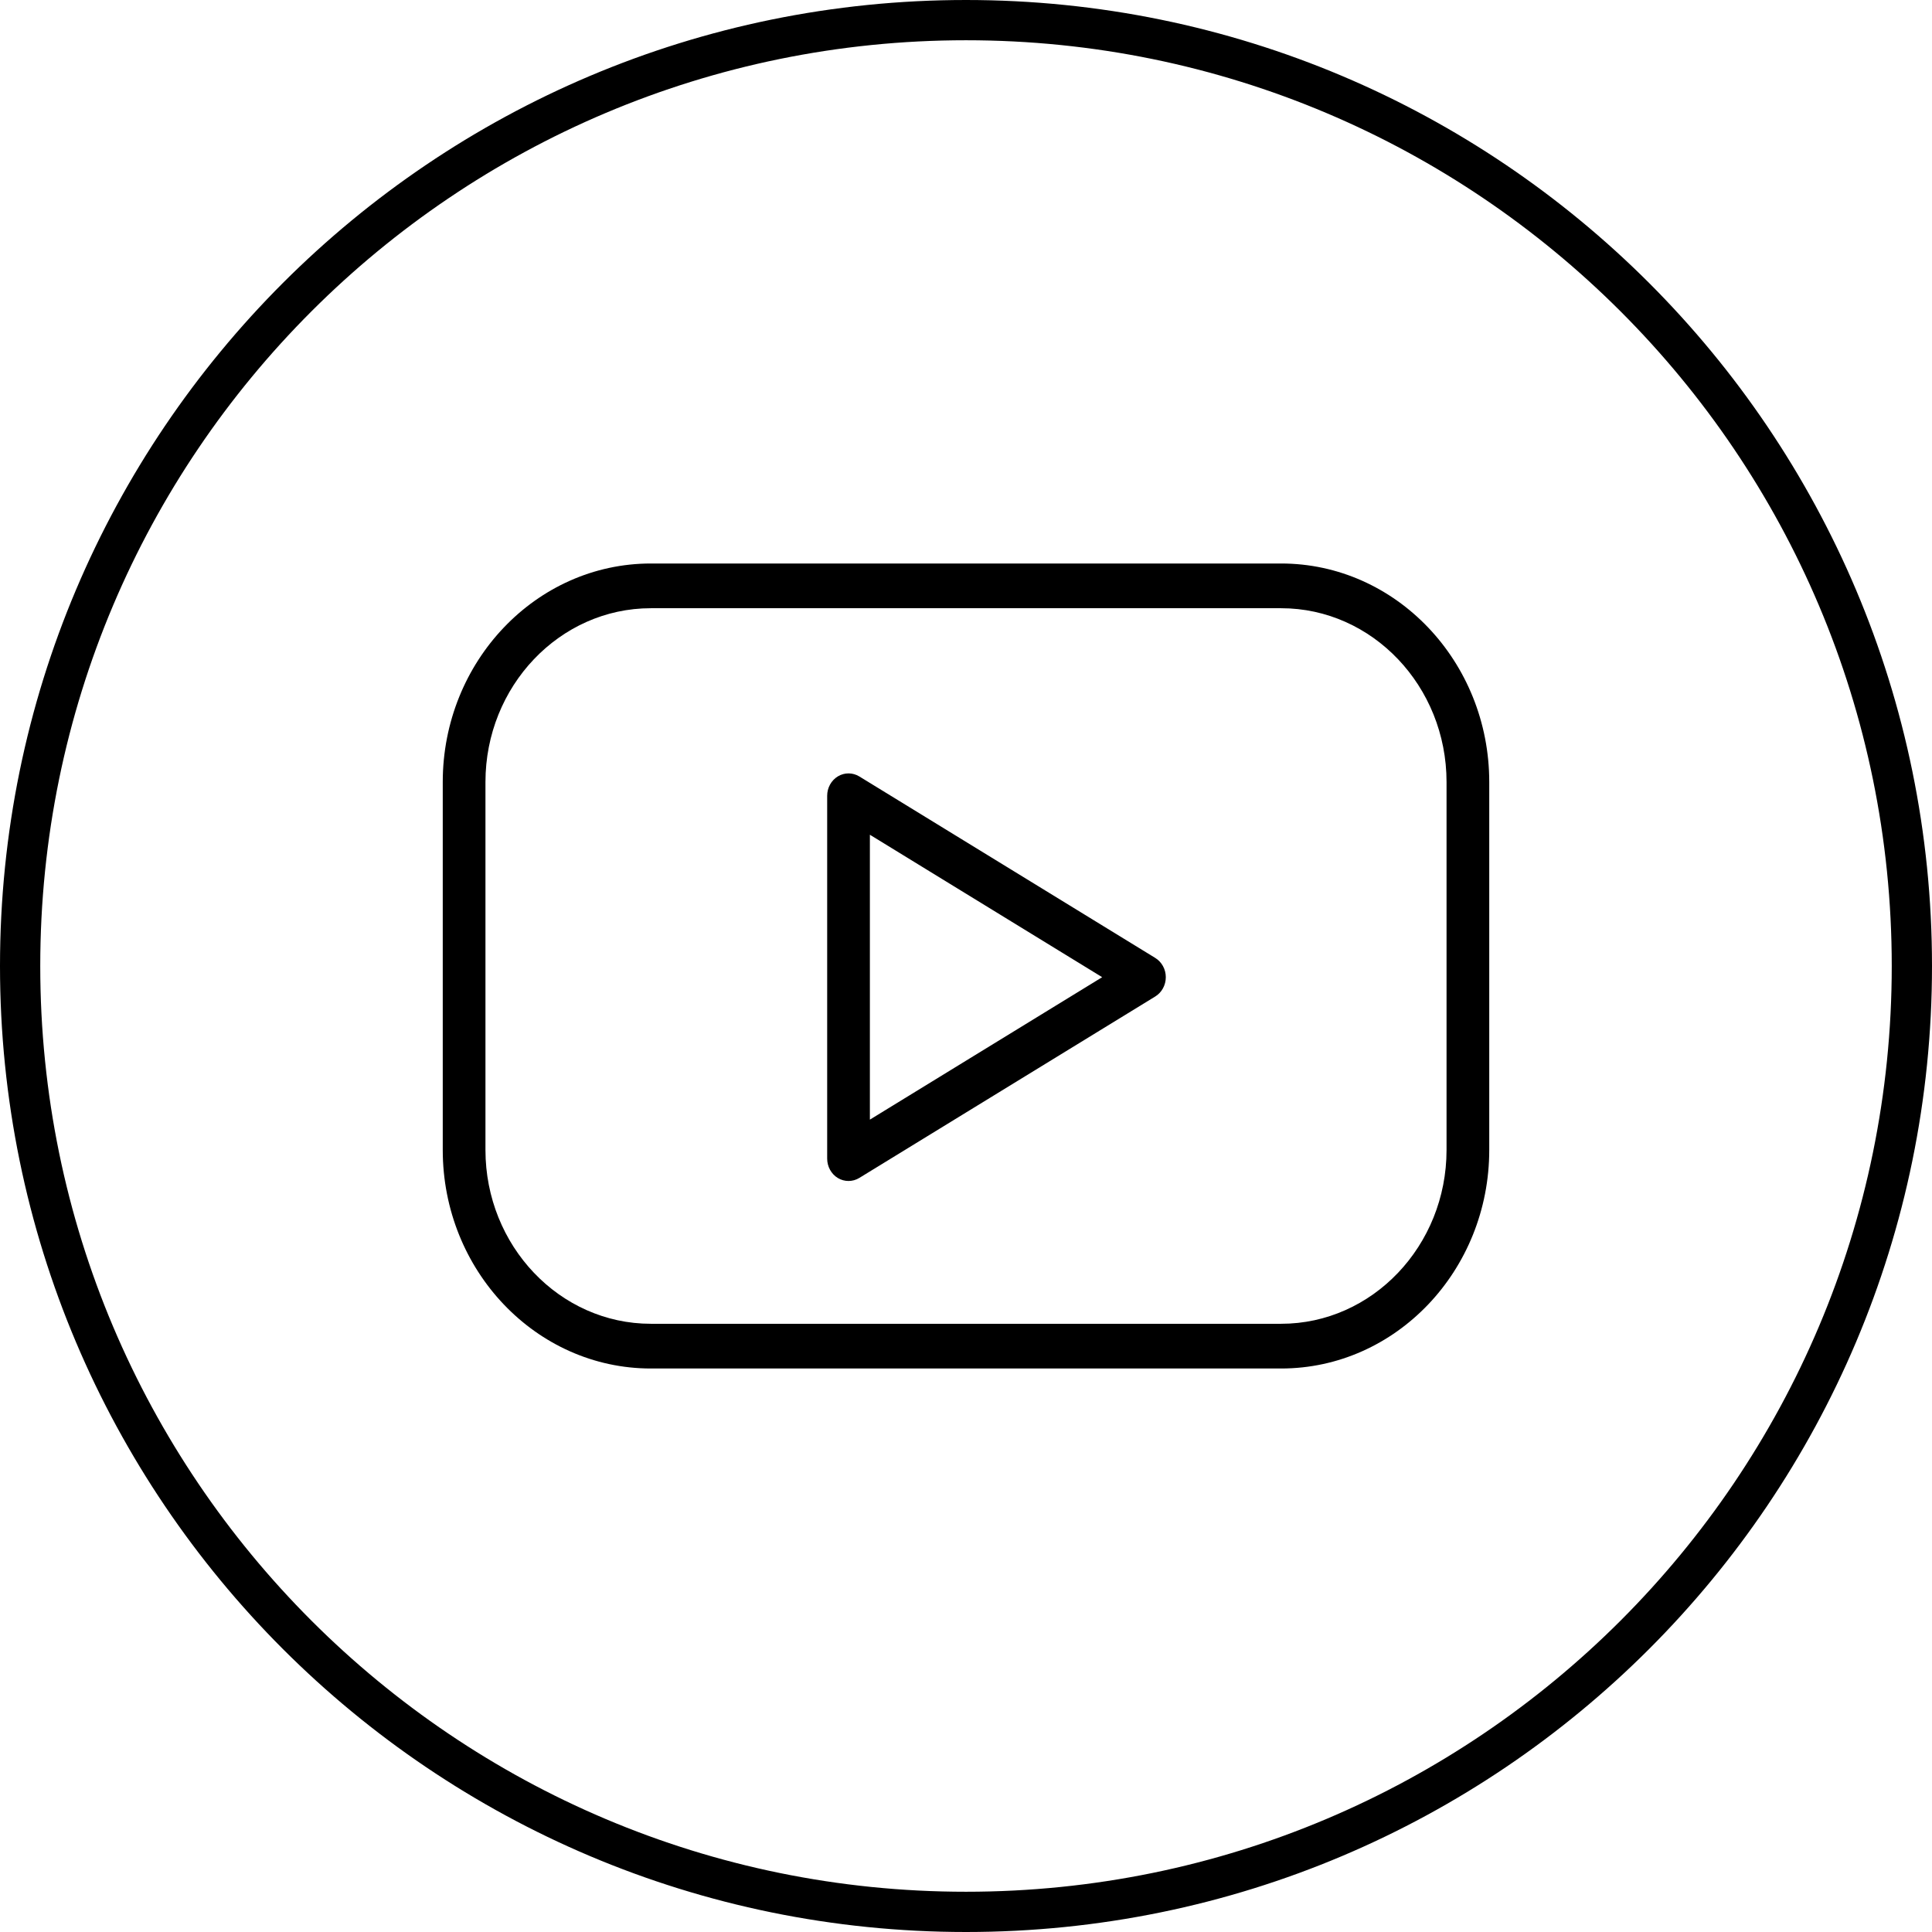
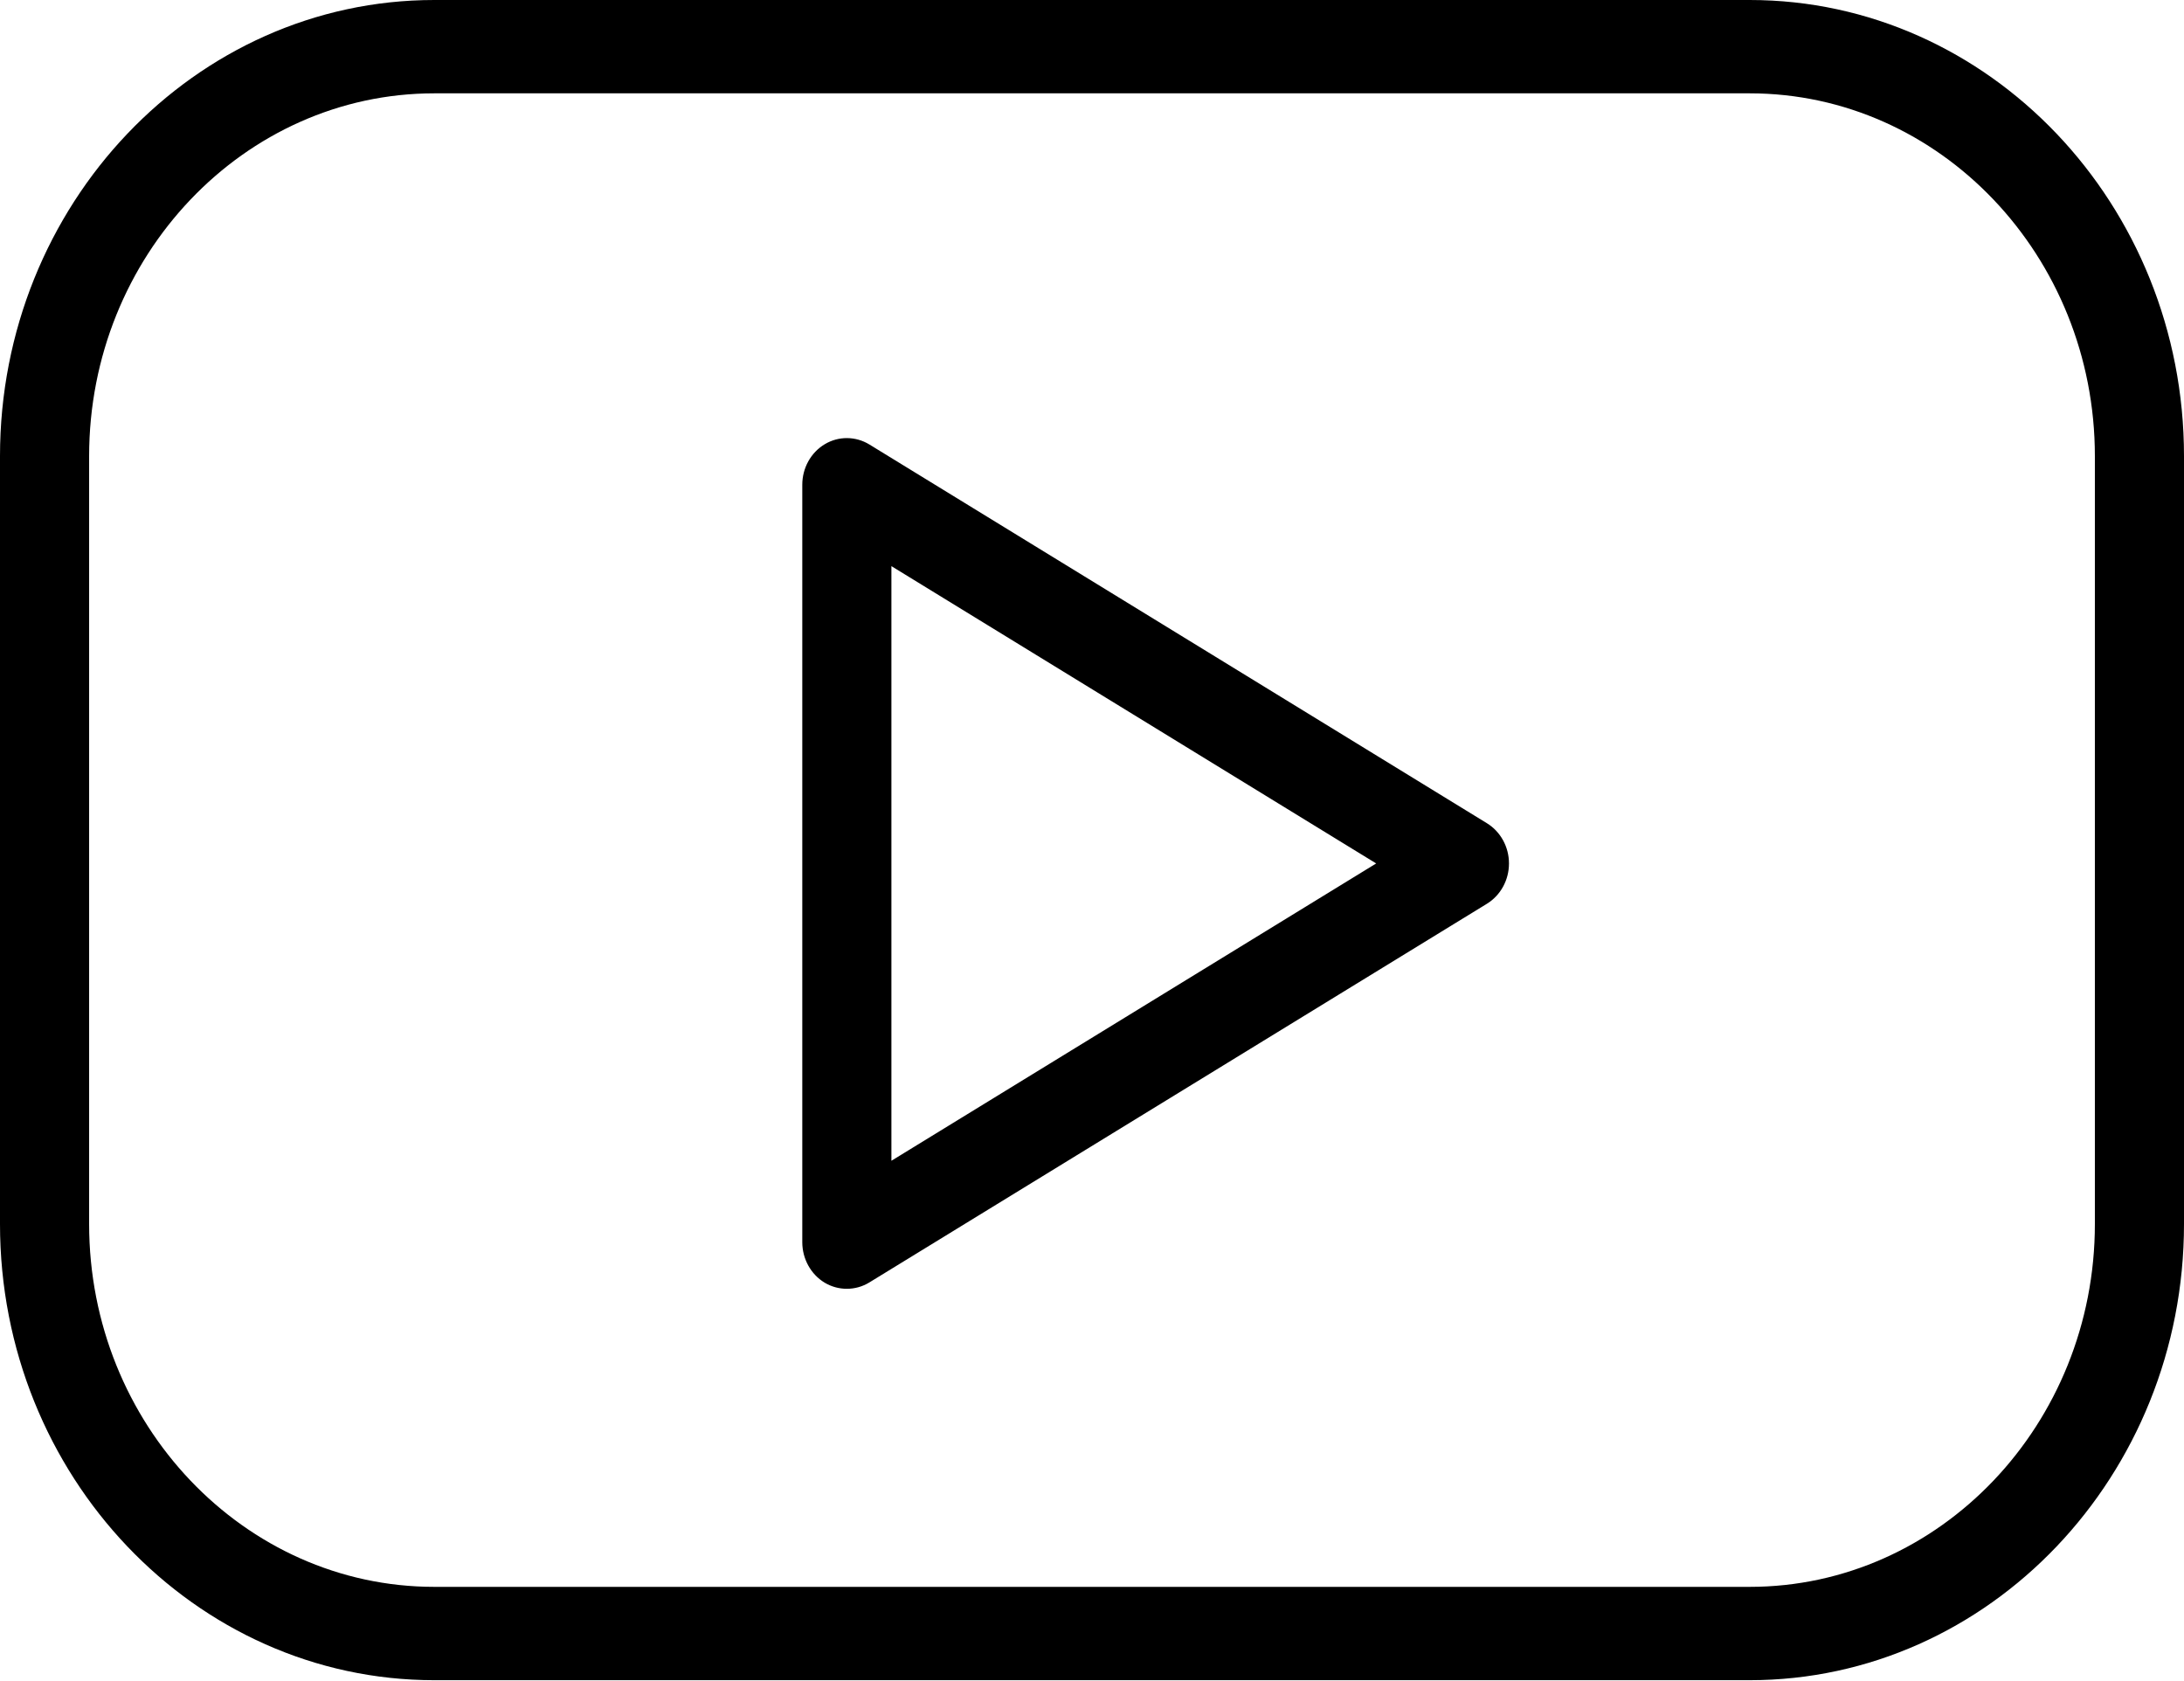
- <svg xmlns="http://www.w3.org/2000/svg" width="48" height="48" viewBox="0 0 48 48" fill="none">
-   <circle cx="24" cy="24" r="23.5" stroke="black" />
-   <path d="M31.83 14H16.17C13.319 14 11 16.436 11 19.43V28.57C11 31.564 13.319 34 16.17 34H31.83C34.681 34 37 31.564 37 28.57V19.43C37 16.436 34.681 14 31.83 14ZM35.939 28.57C35.939 30.951 34.095 32.889 31.83 32.889H16.17C13.905 32.889 12.061 30.951 12.061 28.57V19.43C12.061 17.049 13.905 15.111 16.17 15.111H31.83C34.095 15.111 35.939 17.049 35.939 19.43V28.57Z" fill="black" />
-   <path d="M28.701 23.799L21.35 19.291C21.186 19.191 20.983 19.189 20.818 19.288C20.653 19.387 20.551 19.571 20.551 19.77V28.786C20.551 28.985 20.653 29.169 20.817 29.268C20.899 29.317 20.99 29.341 21.081 29.341C21.174 29.341 21.267 29.316 21.35 29.265L28.701 24.758C28.864 24.658 28.964 24.476 28.964 24.278C28.964 24.081 28.864 23.899 28.701 23.799ZM21.612 27.817V20.739L27.383 24.278L21.612 27.817Z" fill="black" />
+ <svg xmlns="http://www.w3.org/2000/svg" width="26" height="20" viewBox="0 0 26 20" fill="none">
+   <path d="M20.83 0H5.17C2.319 0 0 2.436 0 5.43V14.57C0 17.564 2.319 20 5.17 20H20.83C23.681 20 26 17.564 26 14.57V5.43C26 2.436 23.681 0 20.83 0ZM24.939 14.57C24.939 16.951 23.095 18.889 20.83 18.889H5.17C2.905 18.889 1.061 16.951 1.061 14.57V5.43C1.061 3.049 2.905 1.111 5.17 1.111H20.83C23.095 1.111 24.939 3.049 24.939 5.43V14.57Z" fill="black" />
+   <path d="M17.701 9.799L10.35 5.291C10.186 5.191 9.983 5.189 9.818 5.288C9.653 5.387 9.551 5.571 9.551 5.77V14.786C9.551 14.985 9.653 15.169 9.817 15.268C9.899 15.317 9.99 15.341 10.081 15.341C10.174 15.341 10.267 15.316 10.35 15.265L17.701 10.758C17.864 10.658 17.964 10.476 17.964 10.278C17.964 10.081 17.864 9.899 17.701 9.799ZM10.612 13.817V6.739L16.383 10.278L10.612 13.817Z" fill="black" />
</svg>
